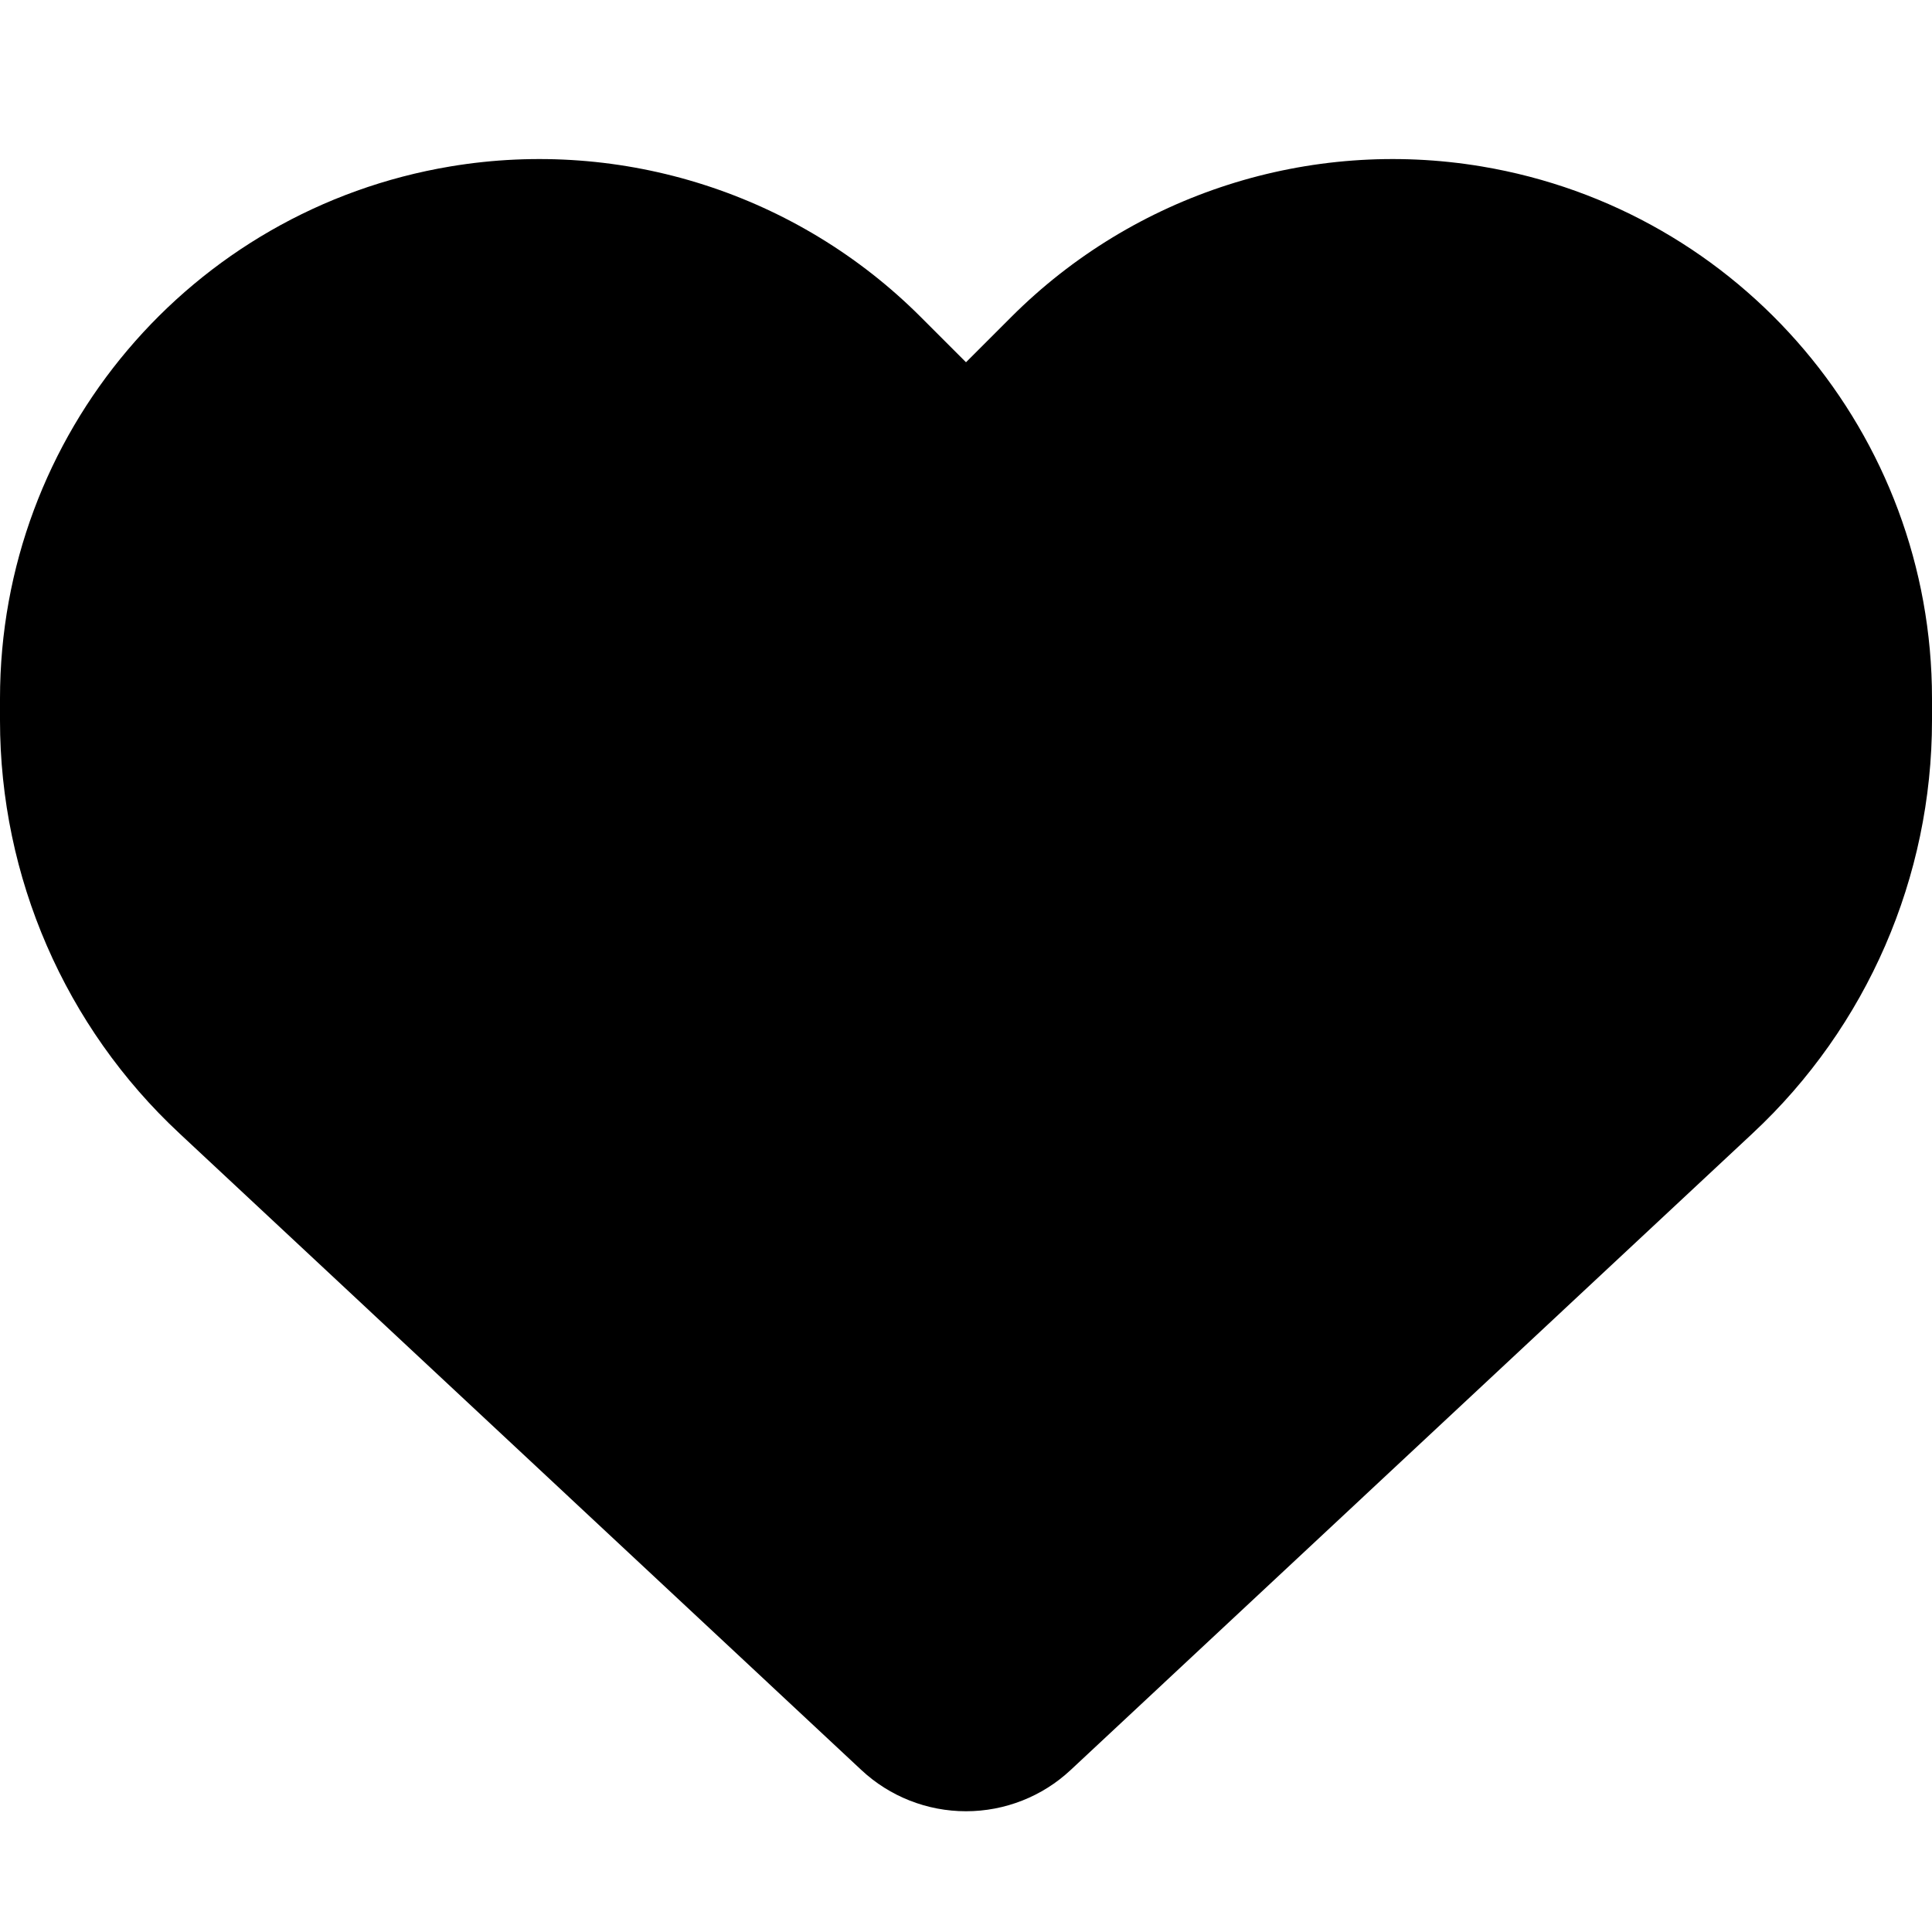
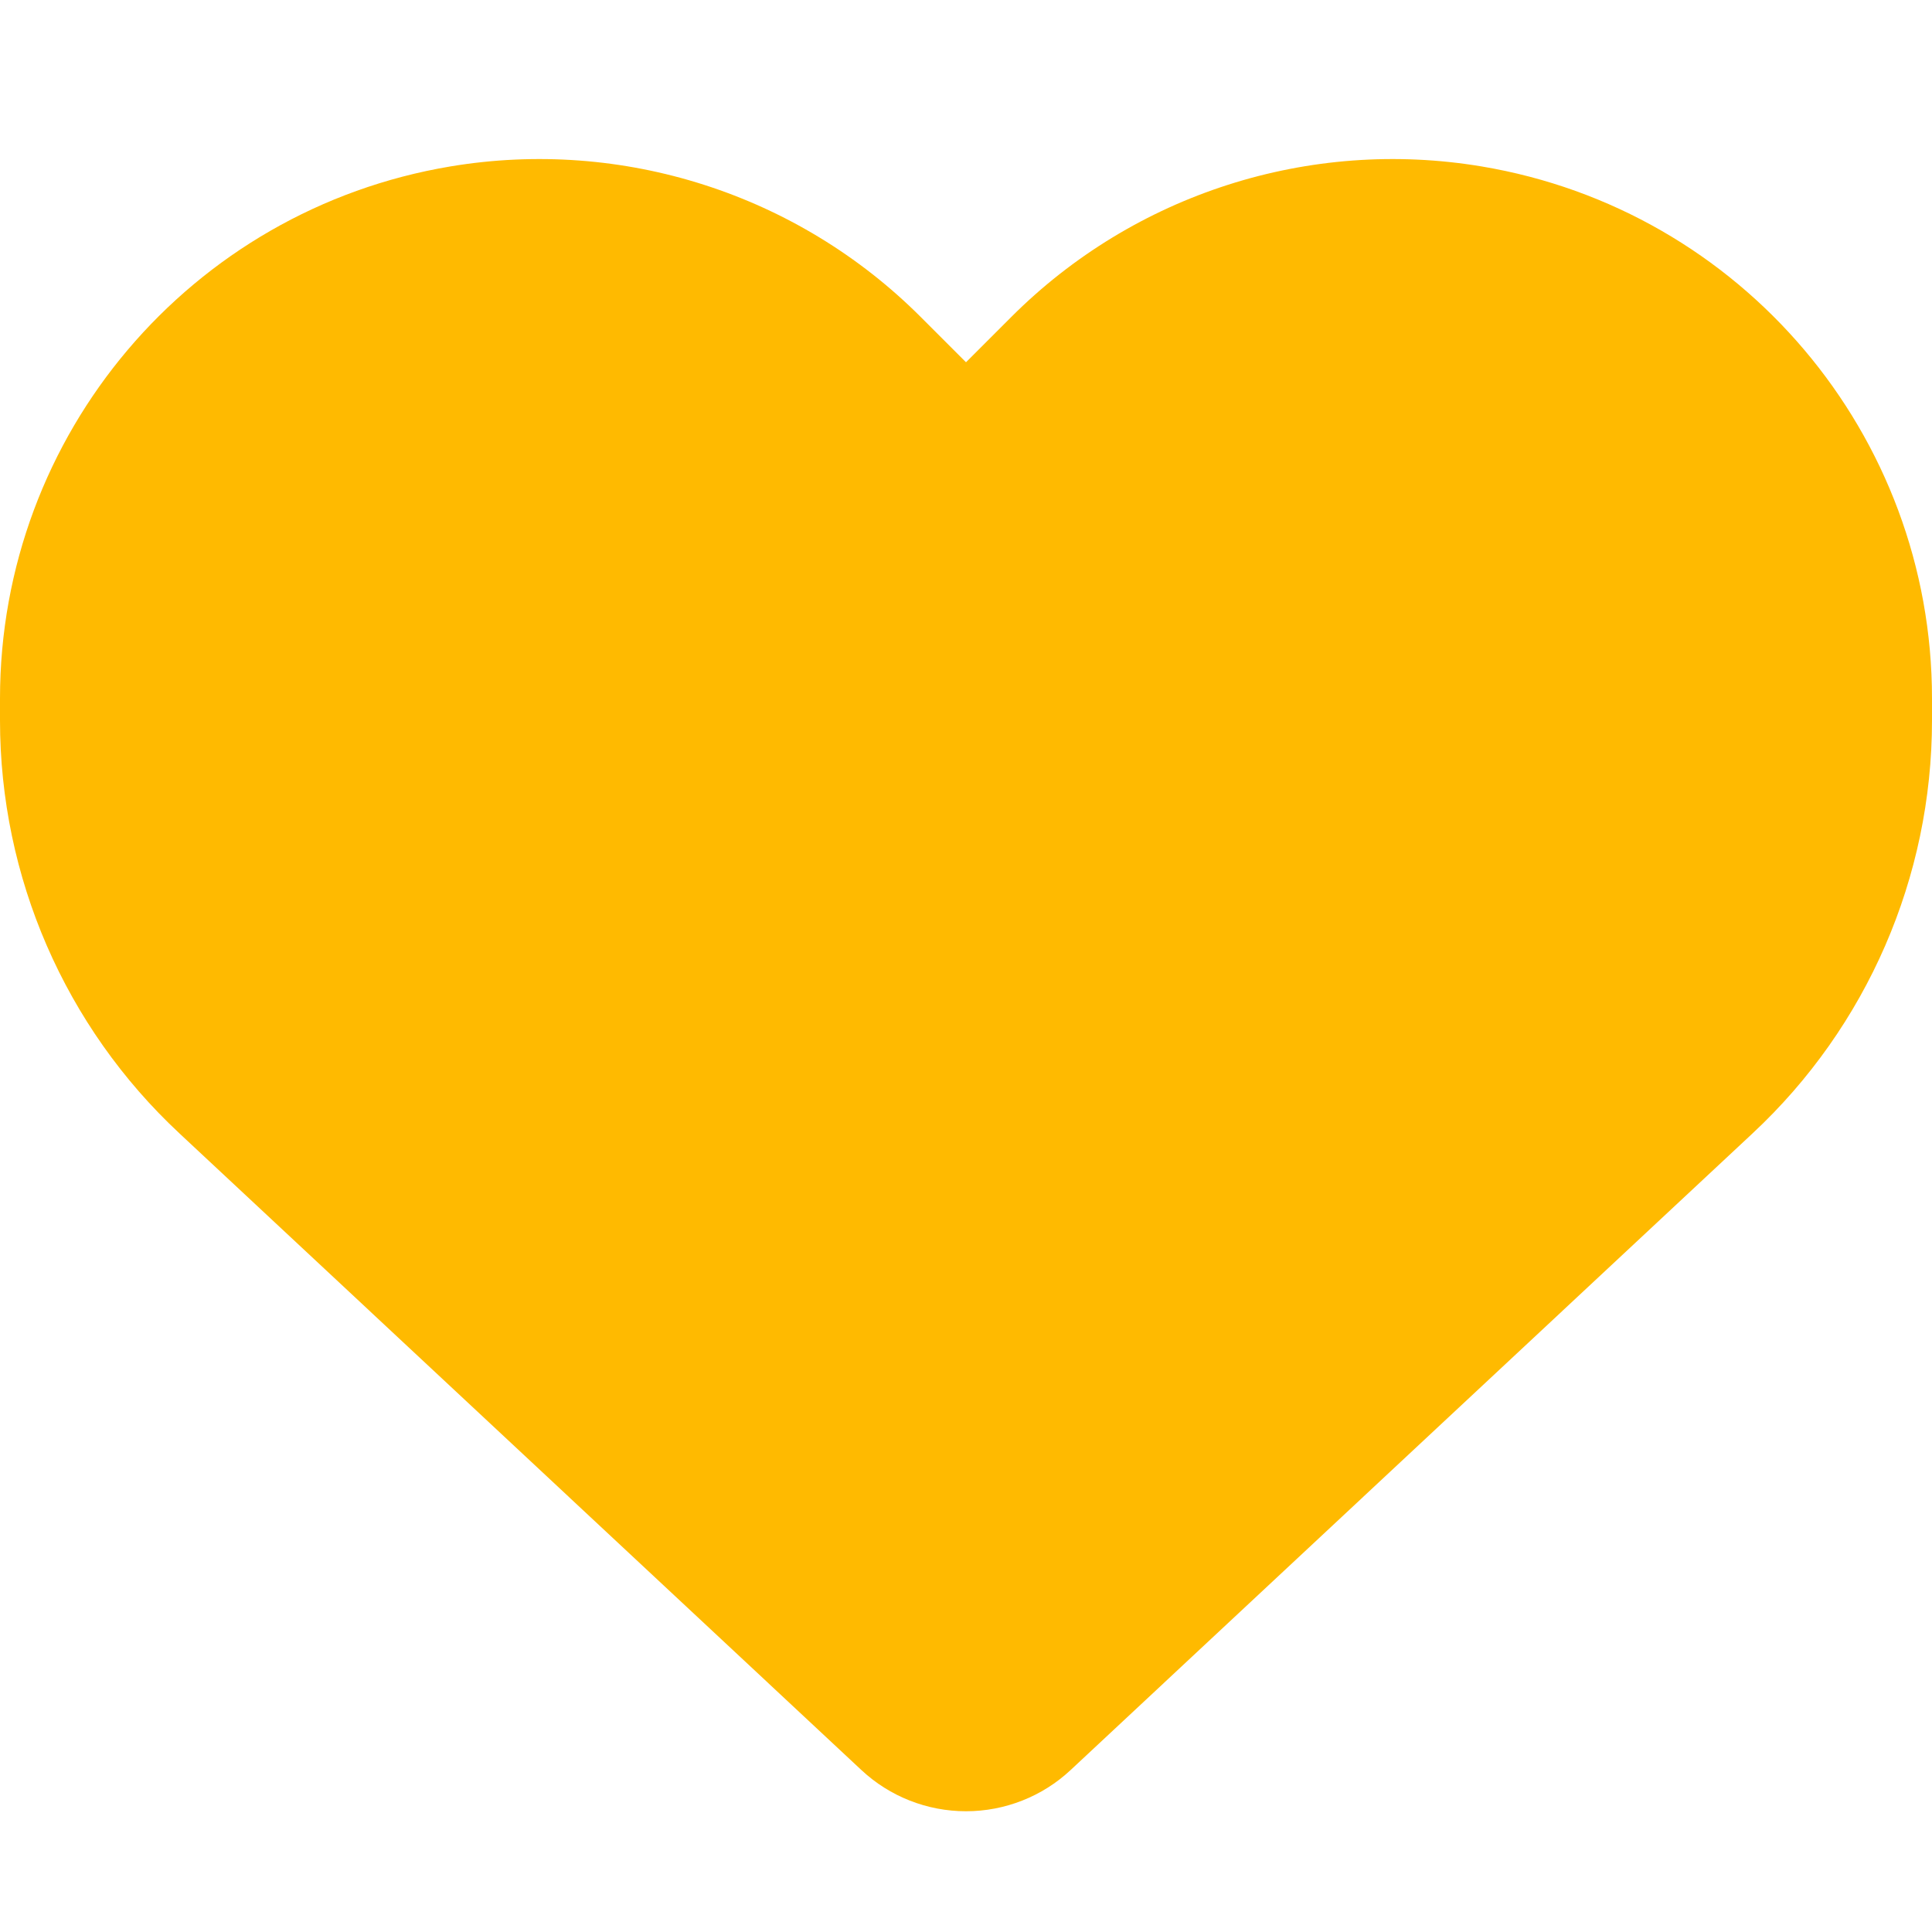
- <svg xmlns="http://www.w3.org/2000/svg" viewBox="0 0 512 512">
+ <svg xmlns="http://www.w3.org/2000/svg" fill="#ffba00" viewBox="0 0 512 512">
  <path d="M47.6 300.4L228.3 469.1c7.5 7 17.4 10.9 27.7 10.9s20.2-3.9 27.7-10.9L464.4 300.4c30.4-28.3 47.6-68 47.6-109.5v-5.8c0-69.9-50.5-129.5-119.4-141C347 36.5 300.6 51.4 268 84L256 96 244 84c-32.6-32.6-79-47.5-124.6-39.9C50.5 55.6 0 115.2 0 185.1v5.8c0 41.5 17.2 81.2 47.6 109.5z" />
</svg>
